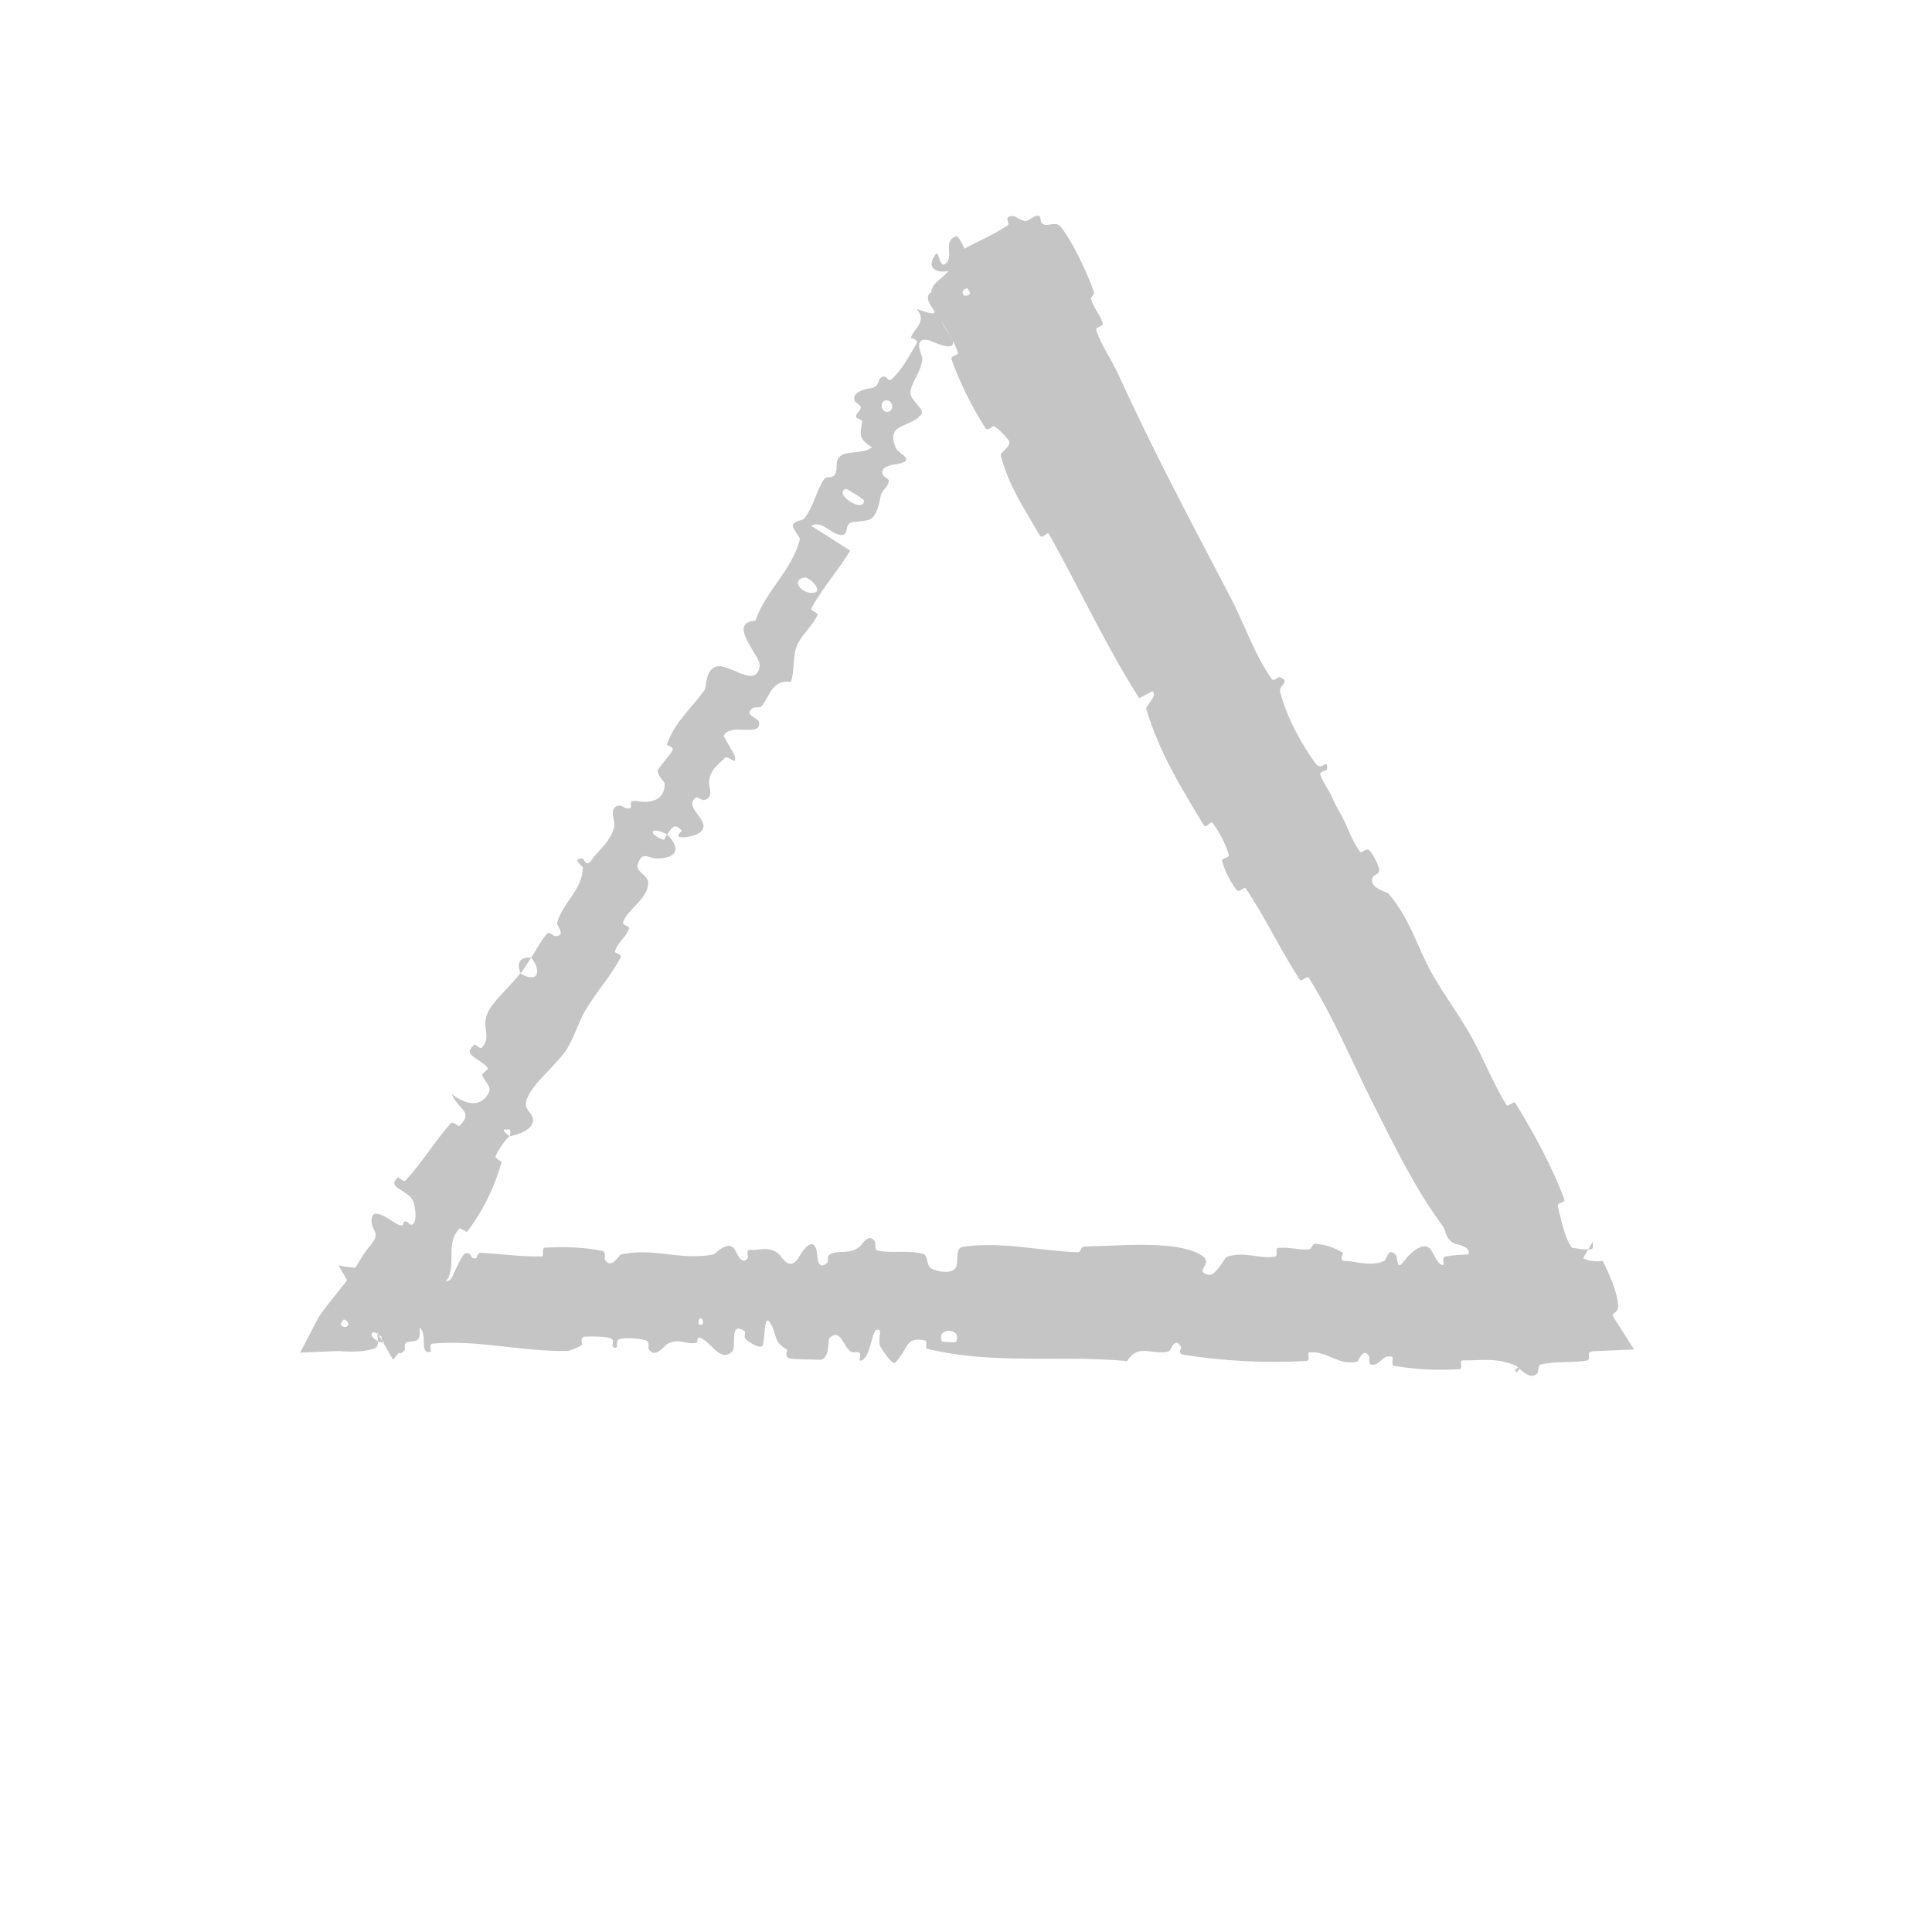
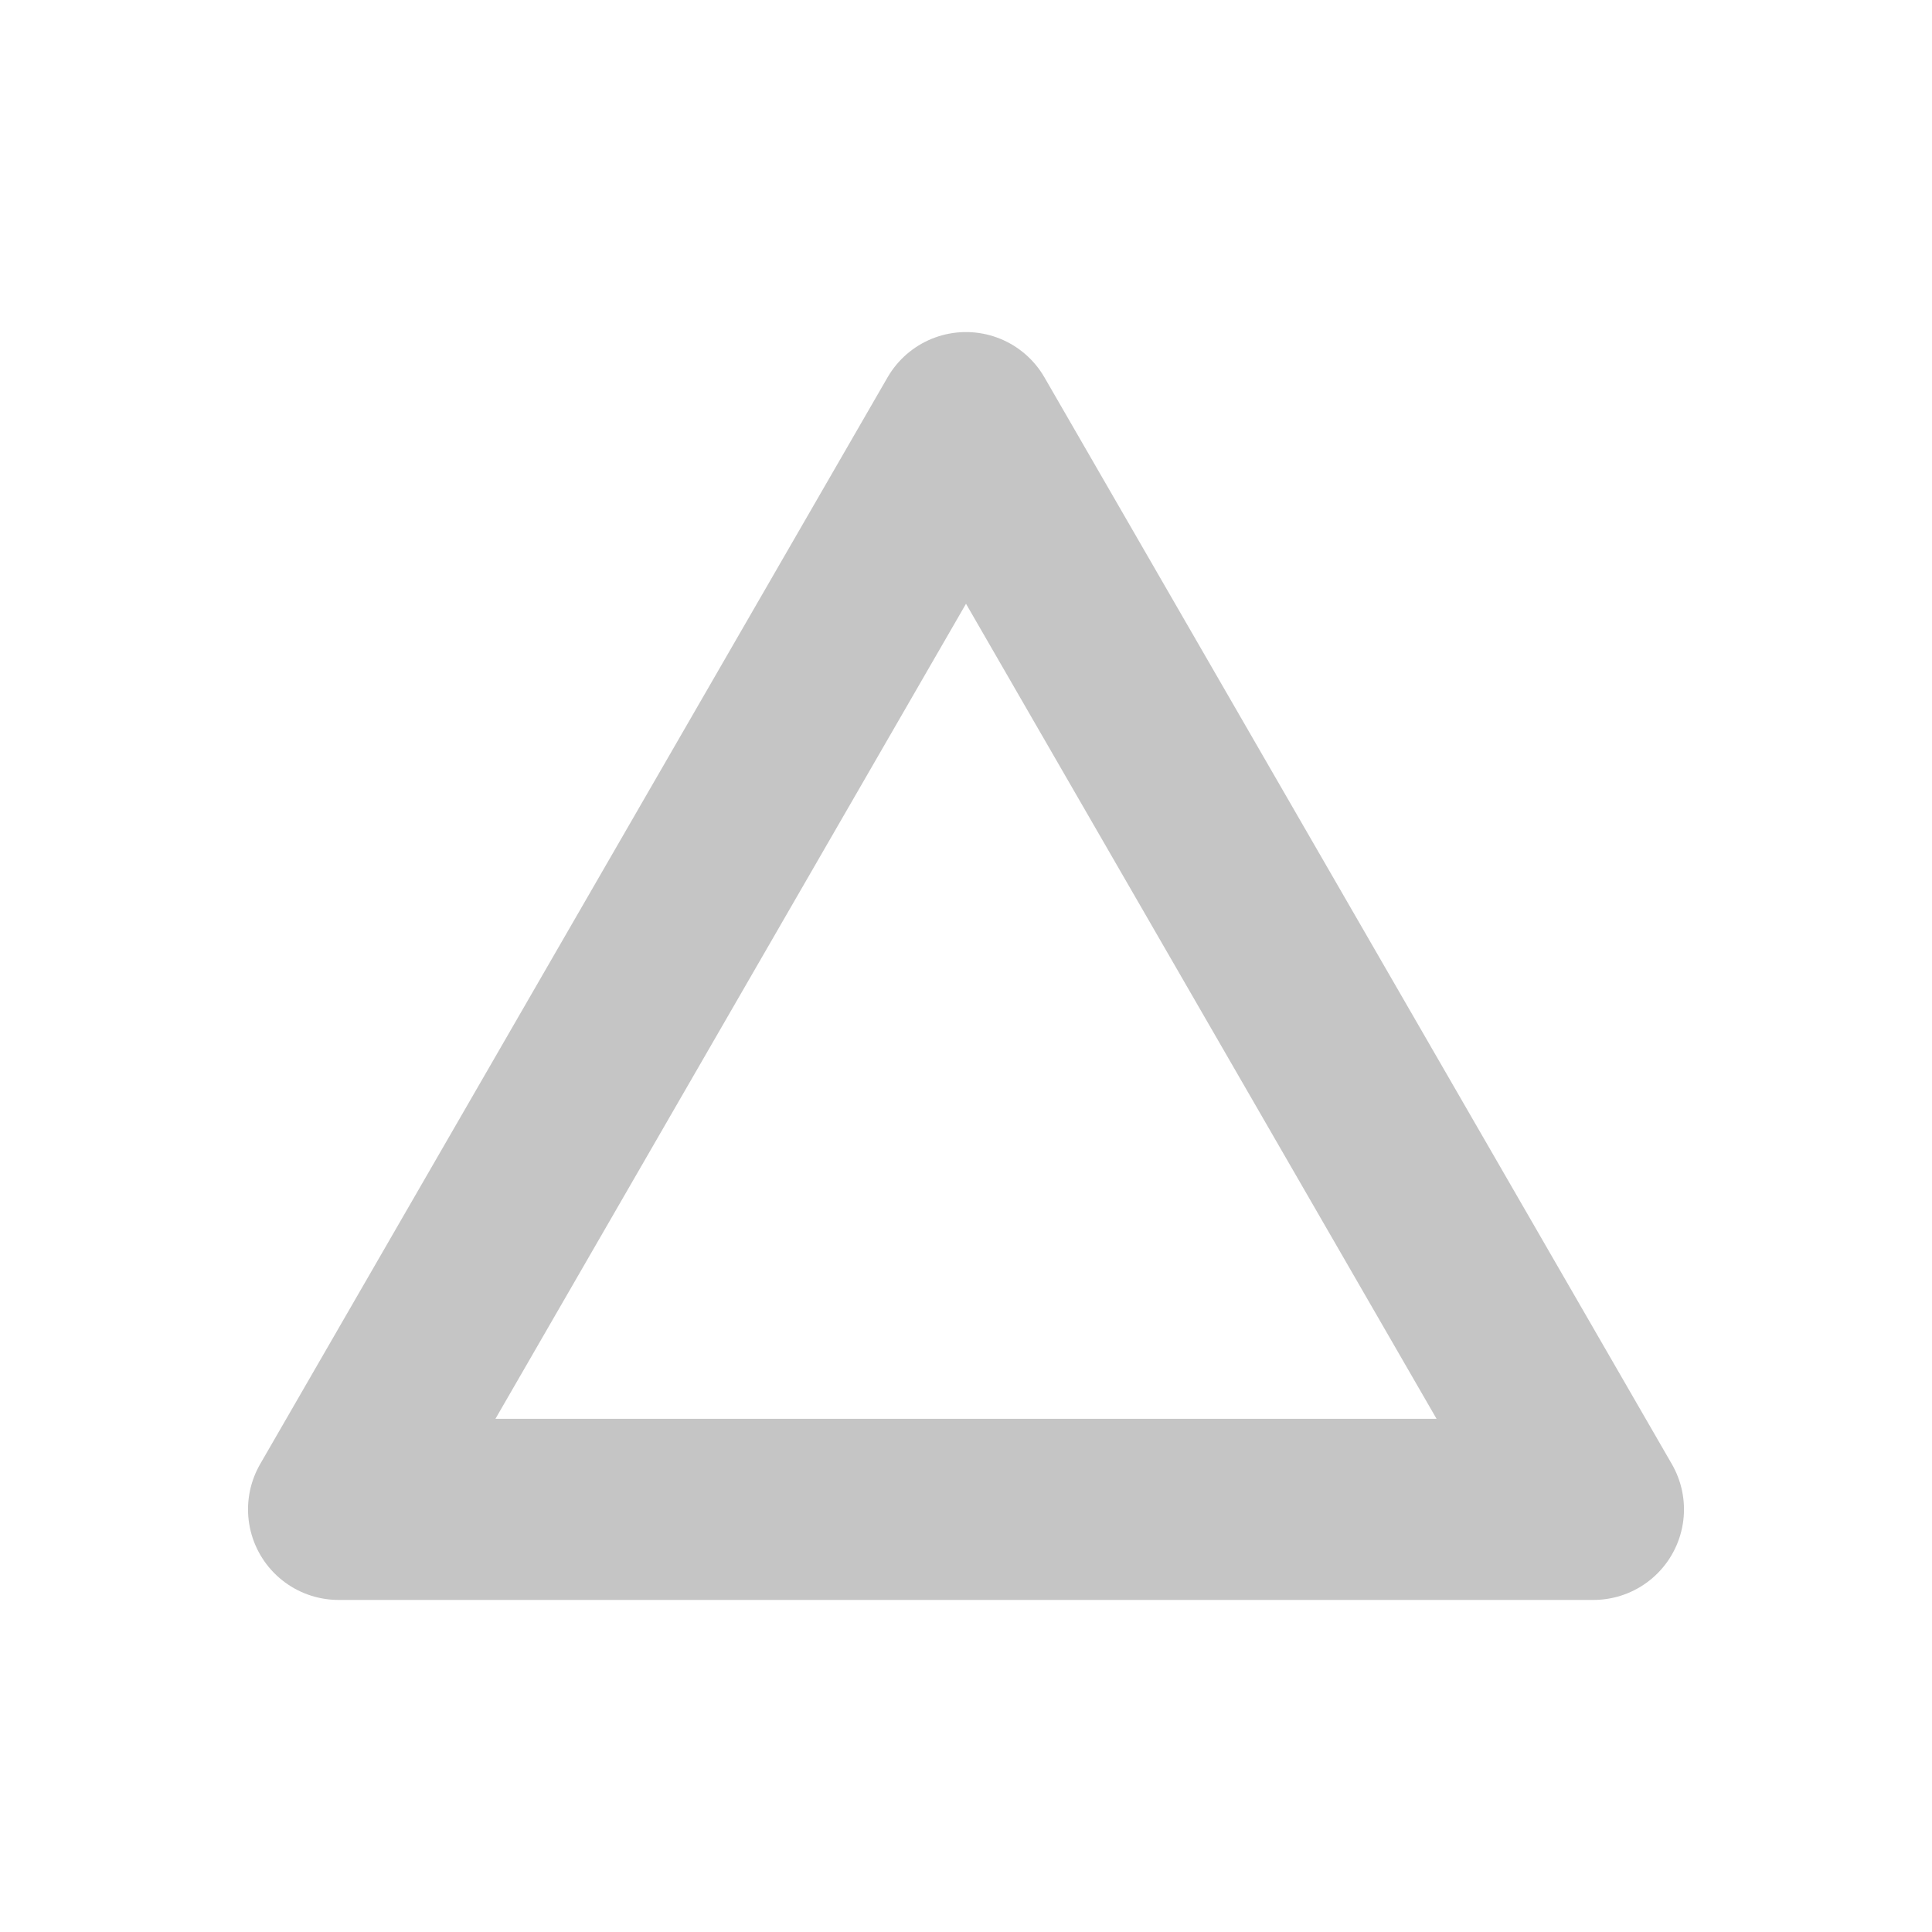
<svg xmlns="http://www.w3.org/2000/svg" width="32" height="32" viewBox="0 0 32 32" fill="none">
-   <path d="M17.583 3.772C17.791 4.055 17.984 4.473 18.108 4.803C18.148 4.906 18.051 4.898 18.075 4.971C18.122 5.114 18.224 5.214 18.265 5.358C18.279 5.406 18.139 5.417 18.156 5.466C18.246 5.734 18.405 5.945 18.522 6.201C19.099 7.465 19.738 8.666 20.388 9.907C20.603 10.316 20.784 10.859 21.066 11.247C21.099 11.293 21.178 11.209 21.191 11.213C21.395 11.287 21.174 11.351 21.203 11.46C21.317 11.891 21.547 12.311 21.791 12.648C21.895 12.791 21.997 12.529 21.979 12.744C21.978 12.759 21.854 12.779 21.867 12.827C21.898 12.936 22.02 13.105 22.054 13.184C22.12 13.335 22.135 13.357 22.211 13.492C22.314 13.677 22.39 13.924 22.526 14.107C22.556 14.146 22.628 14.031 22.684 14.088C22.741 14.144 22.834 14.327 22.844 14.401C22.854 14.475 22.757 14.496 22.745 14.518C22.637 14.696 22.974 14.775 22.995 14.798C23.365 15.226 23.478 15.71 23.739 16.162C23.938 16.504 24.191 16.847 24.373 17.176C24.591 17.569 24.724 17.931 24.952 18.303C24.976 18.342 25.072 18.225 25.101 18.273C25.414 18.781 25.697 19.302 25.911 19.865C25.933 19.922 25.787 19.917 25.802 19.977C25.895 20.344 25.972 20.966 26.548 20.884C26.654 21.108 26.785 21.378 26.801 21.624C26.809 21.76 26.674 21.741 26.721 21.81L27.065 22.352L26.392 22.38C26.378 22.381 26.36 22.385 26.334 22.394C26.295 22.407 26.346 22.525 26.287 22.535C26.038 22.579 25.765 22.54 25.519 22.601C25.469 22.614 25.483 22.72 25.468 22.739C25.349 22.894 25.15 22.638 25.107 22.62C24.777 22.481 24.536 22.536 24.228 22.532C24.157 22.531 24.241 22.674 24.173 22.678C23.817 22.699 23.448 22.686 23.099 22.623C23.022 22.609 23.093 22.487 23.056 22.474C22.892 22.418 22.856 22.647 22.7 22.598C22.666 22.588 22.685 22.484 22.679 22.472C22.585 22.293 22.503 22.547 22.479 22.553C22.172 22.629 21.976 22.364 21.679 22.401C21.644 22.406 21.724 22.538 21.624 22.543C20.96 22.58 20.257 22.543 19.6 22.438C19.498 22.422 19.571 22.323 19.564 22.311C19.459 22.12 19.392 22.376 19.358 22.385C19.095 22.454 18.85 22.24 18.671 22.544C17.558 22.439 16.449 22.61 15.345 22.337C15.331 22.334 15.356 22.208 15.328 22.203C14.991 22.132 15.056 22.327 14.832 22.566C14.776 22.626 14.605 22.338 14.59 22.317C14.535 22.239 14.592 22.052 14.573 22.037C14.421 21.918 14.446 22.537 14.239 22.537C14.233 22.536 14.26 22.422 14.243 22.411C14.189 22.375 14.136 22.42 14.083 22.381C13.963 22.291 13.92 21.99 13.736 22.165C13.713 22.188 13.748 22.538 13.565 22.522C13.491 22.515 13.166 22.521 13.075 22.498C12.985 22.476 13.047 22.362 13.04 22.358C12.796 22.208 12.888 22.146 12.766 21.925C12.643 21.704 12.677 22.23 12.627 22.289C12.577 22.347 12.397 22.224 12.353 22.181C12.309 22.138 12.364 22.067 12.325 22.042C12.065 21.884 12.211 22.303 12.125 22.387C11.923 22.584 11.766 22.194 11.581 22.156C11.531 22.146 11.572 22.235 11.527 22.243C11.351 22.275 11.245 22.153 11.044 22.265C11.011 22.283 10.849 22.517 10.744 22.345C10.729 22.32 10.771 22.223 10.696 22.201C10.584 22.169 10.381 22.148 10.26 22.18C10.171 22.204 10.273 22.364 10.161 22.314C10.111 22.292 10.204 22.198 10.11 22.165C10.017 22.131 9.779 22.135 9.688 22.138C9.597 22.141 9.647 22.263 9.64 22.271C9.595 22.318 9.422 22.376 9.406 22.376C8.632 22.391 7.918 22.186 7.164 22.254C7.105 22.259 7.144 22.387 7.135 22.389C6.933 22.443 7.092 22.103 6.951 21.989C6.971 22.248 6.888 22.201 6.745 22.23C6.676 22.244 6.714 22.345 6.707 22.355C6.605 22.508 6.534 22.31 6.516 22.27C6.449 22.121 6.375 22.297 6.329 22.198C6.283 22.099 6.389 21.953 6.252 21.955C6.214 22.048 6.315 22.291 6.211 22.33C6.05 22.392 5.831 22.395 5.608 22.377L4.971 22.404L5.281 21.811C5.463 21.547 5.69 21.297 5.792 21.142C5.967 20.88 6.003 20.783 6.124 20.642C6.342 20.385 6.125 20.4 6.156 20.181C6.188 19.961 6.522 20.27 6.619 20.292C6.717 20.314 6.647 20.238 6.711 20.232C6.774 20.227 6.792 20.328 6.851 20.264C6.91 20.2 6.88 19.914 6.808 19.838C6.657 19.678 6.413 19.657 6.592 19.502C6.603 19.493 6.683 19.587 6.718 19.551C6.992 19.255 7.201 18.905 7.466 18.605C7.503 18.563 7.591 18.67 7.613 18.647C7.849 18.405 7.601 18.397 7.48 18.12C7.74 18.317 7.961 18.33 8.087 18.116C8.162 17.987 8.027 17.939 7.989 17.806C7.978 17.765 8.115 17.723 8.067 17.673C7.91 17.509 7.65 17.474 7.861 17.301C7.871 17.293 7.956 17.384 7.982 17.354C8.148 17.16 7.966 17.021 8.078 16.772C8.165 16.577 8.474 16.319 8.615 16.121C8.927 16.307 8.969 16.068 8.799 15.862C8.886 15.731 8.958 15.577 9.064 15.463C9.101 15.424 9.175 15.506 9.188 15.506C9.393 15.508 9.216 15.327 9.225 15.293C9.328 14.928 9.637 14.762 9.656 14.368C9.657 14.354 9.448 14.21 9.655 14.221C9.669 14.222 9.71 14.38 9.8 14.241C9.891 14.103 10.163 13.902 10.177 13.645C10.18 13.583 10.072 13.359 10.267 13.341C10.294 13.339 10.348 13.39 10.394 13.391C10.54 13.395 10.338 13.234 10.567 13.271C10.796 13.309 11.022 13.242 11.008 12.967C11.008 12.959 10.86 12.81 10.899 12.749C10.962 12.651 11.08 12.53 11.14 12.424C11.168 12.373 11.041 12.343 11.044 12.333C11.178 11.96 11.413 11.776 11.664 11.439C11.71 11.377 11.672 11.101 11.863 11.041C12.073 10.974 12.524 11.427 12.584 11.03C12.608 10.87 12.025 10.313 12.512 10.281C12.688 9.776 13.111 9.459 13.25 8.93C13.256 8.907 13.105 8.733 13.135 8.686C13.181 8.617 13.292 8.628 13.327 8.581C13.478 8.382 13.515 8.142 13.646 7.942C13.696 7.866 13.771 7.946 13.831 7.855C13.89 7.765 13.805 7.633 13.937 7.54C14.036 7.47 14.338 7.516 14.44 7.406C14.2 7.261 14.255 7.176 14.28 6.984C14.285 6.947 14.182 6.93 14.18 6.91C14.17 6.828 14.27 6.815 14.254 6.733C14.251 6.713 14.168 6.665 14.16 6.646C14.091 6.483 14.366 6.439 14.413 6.432C14.594 6.403 14.513 6.294 14.606 6.245C14.699 6.197 14.694 6.346 14.775 6.274C14.943 6.124 15.067 5.878 15.179 5.692C15.223 5.618 15.083 5.605 15.087 5.593C15.149 5.421 15.357 5.332 15.186 5.119C15.819 5.34 15.185 4.993 15.427 4.837C15.447 4.825 15.729 4.959 15.73 5.049C15.731 5.138 15.588 5.192 15.595 5.32C15.597 5.351 15.777 5.623 15.782 5.649C15.824 5.853 15.41 5.64 15.384 5.634C15.098 5.577 15.281 5.889 15.277 5.94C15.255 6.176 15.107 6.301 15.079 6.492C15.06 6.617 15.318 6.779 15.264 6.854C15.084 7.105 14.662 6.985 14.837 7.419C14.874 7.512 15.194 7.625 14.856 7.687C14.834 7.691 14.544 7.714 14.628 7.872C14.639 7.892 14.723 7.94 14.722 7.958C14.715 8.076 14.613 8.098 14.587 8.216C14.562 8.334 14.54 8.482 14.446 8.579C14.389 8.638 14.182 8.636 14.125 8.647C13.961 8.675 14.084 8.88 13.917 8.86C13.749 8.84 13.611 8.609 13.436 8.711C13.651 8.842 13.868 8.985 14.082 9.121C13.883 9.449 13.623 9.736 13.439 10.076C13.417 10.118 13.559 10.143 13.538 10.19C13.448 10.389 13.27 10.504 13.191 10.717C13.131 10.883 13.16 11.12 13.1 11.295C12.795 11.247 12.745 11.529 12.624 11.685C12.582 11.74 12.518 11.698 12.472 11.727C12.299 11.84 12.563 11.893 12.572 11.957C12.613 12.23 12.104 11.957 11.988 12.185C11.982 12.197 12.166 12.494 12.171 12.524C12.207 12.711 12.066 12.491 12.001 12.558C11.883 12.68 11.762 12.743 11.743 12.956C11.738 13.018 11.836 13.231 11.653 13.252C11.629 13.255 11.545 13.197 11.534 13.204C11.342 13.337 11.617 13.501 11.65 13.659C11.684 13.818 11.4 13.868 11.326 13.869C11.134 13.873 11.303 13.768 11.292 13.756C11.157 13.605 11.118 13.739 11.052 13.82C10.773 13.677 10.717 13.812 10.985 13.906C11.014 13.916 11.029 13.831 11.052 13.82C11.273 14.053 11.227 14.21 10.891 14.219C10.733 14.223 10.636 14.077 10.561 14.322C10.526 14.433 10.735 14.503 10.736 14.619C10.738 14.884 10.415 15.041 10.325 15.261C10.292 15.34 10.436 15.327 10.417 15.384C10.367 15.534 10.222 15.608 10.184 15.766C10.18 15.78 10.305 15.812 10.282 15.855C10.111 16.18 9.882 16.417 9.688 16.748C9.595 16.908 9.488 17.229 9.381 17.389C9.194 17.665 8.834 17.93 8.73 18.197C8.661 18.372 8.789 18.398 8.822 18.509C8.887 18.724 8.498 18.812 8.44 18.821C8.439 18.822 8.493 18.669 8.396 18.711C8.256 18.688 8.441 18.82 8.44 18.821C8.403 18.828 8.22 19.089 8.208 19.156C8.202 19.192 8.313 19.234 8.308 19.252C8.186 19.673 7.999 20.058 7.735 20.404C7.729 20.41 7.622 20.334 7.609 20.348C7.434 20.535 7.492 20.754 7.472 20.98C7.451 21.207 7.342 21.332 7.086 21.326C7.033 21.474 6.835 21.618 6.718 21.699C6.602 21.78 6.814 21.923 6.812 21.936C6.786 22.219 6.656 22.35 6.509 22.52L5.608 20.96C5.688 20.975 5.774 20.99 5.872 20.996C6.046 21.007 6.391 20.97 6.579 20.942C6.728 20.92 6.817 20.98 6.955 20.942C6.973 20.936 6.954 20.823 6.96 20.819C7.113 20.683 7.04 20.96 7.071 21.01C7.186 21.19 7.256 21.286 7.452 21.201C7.498 21.182 7.629 20.782 7.712 20.759C7.819 20.729 7.778 20.872 7.891 20.838C7.9 20.835 7.898 20.747 7.967 20.75C8.289 20.767 8.639 20.819 8.973 20.81C9.019 20.809 8.96 20.669 9.026 20.665C9.335 20.649 9.674 20.654 9.976 20.72C10.05 20.736 10.003 20.834 10.019 20.863C10.118 21.04 10.258 20.784 10.281 20.779C10.833 20.655 11.255 20.887 11.818 20.777C11.848 20.77 12.084 20.496 12.189 20.731C12.196 20.747 12.3 20.988 12.392 20.823C12.398 20.813 12.333 20.689 12.446 20.702C12.559 20.714 12.741 20.631 12.897 20.768C12.946 20.811 13.062 21.051 13.209 20.859C13.219 20.846 13.445 20.413 13.526 20.712C13.539 20.761 13.525 21.077 13.7 20.915C13.734 20.884 13.673 20.813 13.761 20.769C13.897 20.701 14.076 20.786 14.242 20.645C14.271 20.62 14.394 20.405 14.493 20.568C14.508 20.594 14.479 20.699 14.531 20.711C14.78 20.768 15.04 20.697 15.292 20.77C15.381 20.796 15.335 20.967 15.429 21.012C15.522 21.058 15.709 21.102 15.807 21.024C15.904 20.946 15.798 20.674 15.944 20.652C16.579 20.558 17.207 20.717 17.841 20.741C17.935 20.744 17.857 20.647 17.996 20.645C18.507 20.637 19.389 20.546 19.832 20.753C20.187 20.919 19.74 21.045 20.011 21.113C20.142 21.145 20.284 20.828 20.316 20.818C20.624 20.717 20.839 20.857 21.117 20.814C21.174 20.805 21.118 20.677 21.167 20.671C21.334 20.649 21.509 20.706 21.668 20.695C21.74 20.691 21.727 20.593 21.793 20.6C21.95 20.617 22.089 20.658 22.243 20.75C22.257 20.758 22.163 20.88 22.279 20.885C22.468 20.892 22.702 20.982 22.919 20.889C22.983 20.861 22.985 20.637 23.124 20.791C23.153 20.824 23.116 21.093 23.277 20.86C23.304 20.822 23.575 20.508 23.708 20.71C23.743 20.764 23.832 20.983 23.91 20.949C23.92 20.943 23.878 20.823 23.942 20.811C24.169 20.772 24.405 20.785 24.638 20.747C24.7 20.737 24.607 20.613 24.7 20.601C24.954 20.57 25.271 20.601 25.52 20.64C25.611 20.655 25.548 20.758 25.555 20.769C25.662 20.952 25.726 20.706 25.761 20.691C25.982 20.605 26.151 20.721 26.355 20.69C26.411 20.682 26.371 20.565 26.383 20.554C26.386 20.551 26.389 20.548 26.392 20.546L25.133 22.727C25.011 22.68 25.224 22.649 25.208 22.576C25.162 22.365 25.038 22.17 24.921 21.997C24.878 21.934 24.803 22.076 24.766 22.019C24.542 21.678 24.342 21.305 24.209 20.924C24.184 20.852 24.298 20.841 24.311 20.815C24.402 20.638 24.126 20.616 24.089 20.596C23.92 20.503 23.969 20.401 23.881 20.284C23.451 19.712 23.066 18.922 22.764 18.323C22.369 17.542 22.117 16.905 21.678 16.196C21.65 16.151 21.556 16.267 21.53 16.229C21.207 15.736 20.964 15.206 20.634 14.715C20.607 14.675 20.527 14.801 20.48 14.739C20.383 14.611 20.288 14.432 20.244 14.271C20.223 14.193 20.374 14.227 20.35 14.15C20.294 13.969 20.204 13.793 20.091 13.64C20.042 13.575 19.986 13.748 19.932 13.658C19.564 13.046 19.193 12.451 18.985 11.739C18.97 11.69 19.187 11.515 19.088 11.451C19.018 11.482 18.941 11.527 18.869 11.565C18.311 10.687 17.88 9.749 17.372 8.84C17.35 8.802 17.262 8.94 17.22 8.866C16.976 8.439 16.702 8.045 16.575 7.537C16.563 7.487 16.797 7.381 16.69 7.273C16.671 7.254 16.531 7.079 16.454 7.057C16.443 7.055 16.359 7.149 16.321 7.089C16.097 6.739 15.903 6.349 15.76 5.953C15.737 5.889 15.883 5.887 15.867 5.841C15.757 5.515 15.489 5.245 15.428 4.907C15.387 4.681 15.618 4.641 15.748 4.433C15.766 4.403 15.704 4.285 15.809 4.216C16.075 4.042 16.408 3.925 16.688 3.733C16.748 3.691 16.59 3.575 16.796 3.579C16.809 3.58 16.925 3.663 16.993 3.661C17.04 3.66 17.131 3.561 17.199 3.574C17.267 3.587 17.199 3.684 17.291 3.718C17.383 3.752 17.493 3.65 17.583 3.772ZM6.195 22.065C6.03 22.107 6.41 22.347 6.381 22.181C6.379 22.173 6.204 22.063 6.195 22.065ZM13.331 9.565C13.082 9.601 13.28 9.838 13.467 9.82C13.655 9.801 13.406 9.554 13.331 9.565ZM14.012 8.096C13.786 8.176 14.323 8.518 14.309 8.286C14.308 8.272 14.025 8.091 14.012 8.096ZM16.068 4.863C16.072 4.859 16.029 4.772 16.023 4.773C15.874 4.8 15.96 4.973 16.068 4.863ZM14.676 6.632C14.573 6.638 14.577 6.829 14.705 6.821C14.808 6.815 14.804 6.624 14.676 6.632ZM11.576 21.937C11.578 21.944 11.647 21.95 11.645 21.912C11.641 21.79 11.545 21.825 11.576 21.937ZM16.029 4.272C15.808 4.608 15.231 4.557 15.501 4.207C15.55 4.144 15.561 4.439 15.652 4.375C15.819 4.259 15.595 3.988 15.842 3.913C15.887 3.899 16.043 4.254 16.03 4.273C16.03 4.273 16.03 4.273 16.029 4.272ZM5.695 21.855C5.688 21.854 5.636 21.934 5.64 21.939C5.737 22.055 5.843 21.894 5.695 21.855ZM15.6 22.215C15.606 22.227 15.827 22.239 15.834 22.227C15.95 21.994 15.502 21.97 15.6 22.215ZM8.625 16.123C8.553 15.961 8.601 15.844 8.798 15.863C8.738 15.947 8.685 16.037 8.625 16.123Z" fill="#C5C5C5" />
+   <path d="M16 7L26.392 25H5.608L16 7Z" stroke="#C5C5C5" stroke-width="3" stroke-linejoin="round" />
</svg>
